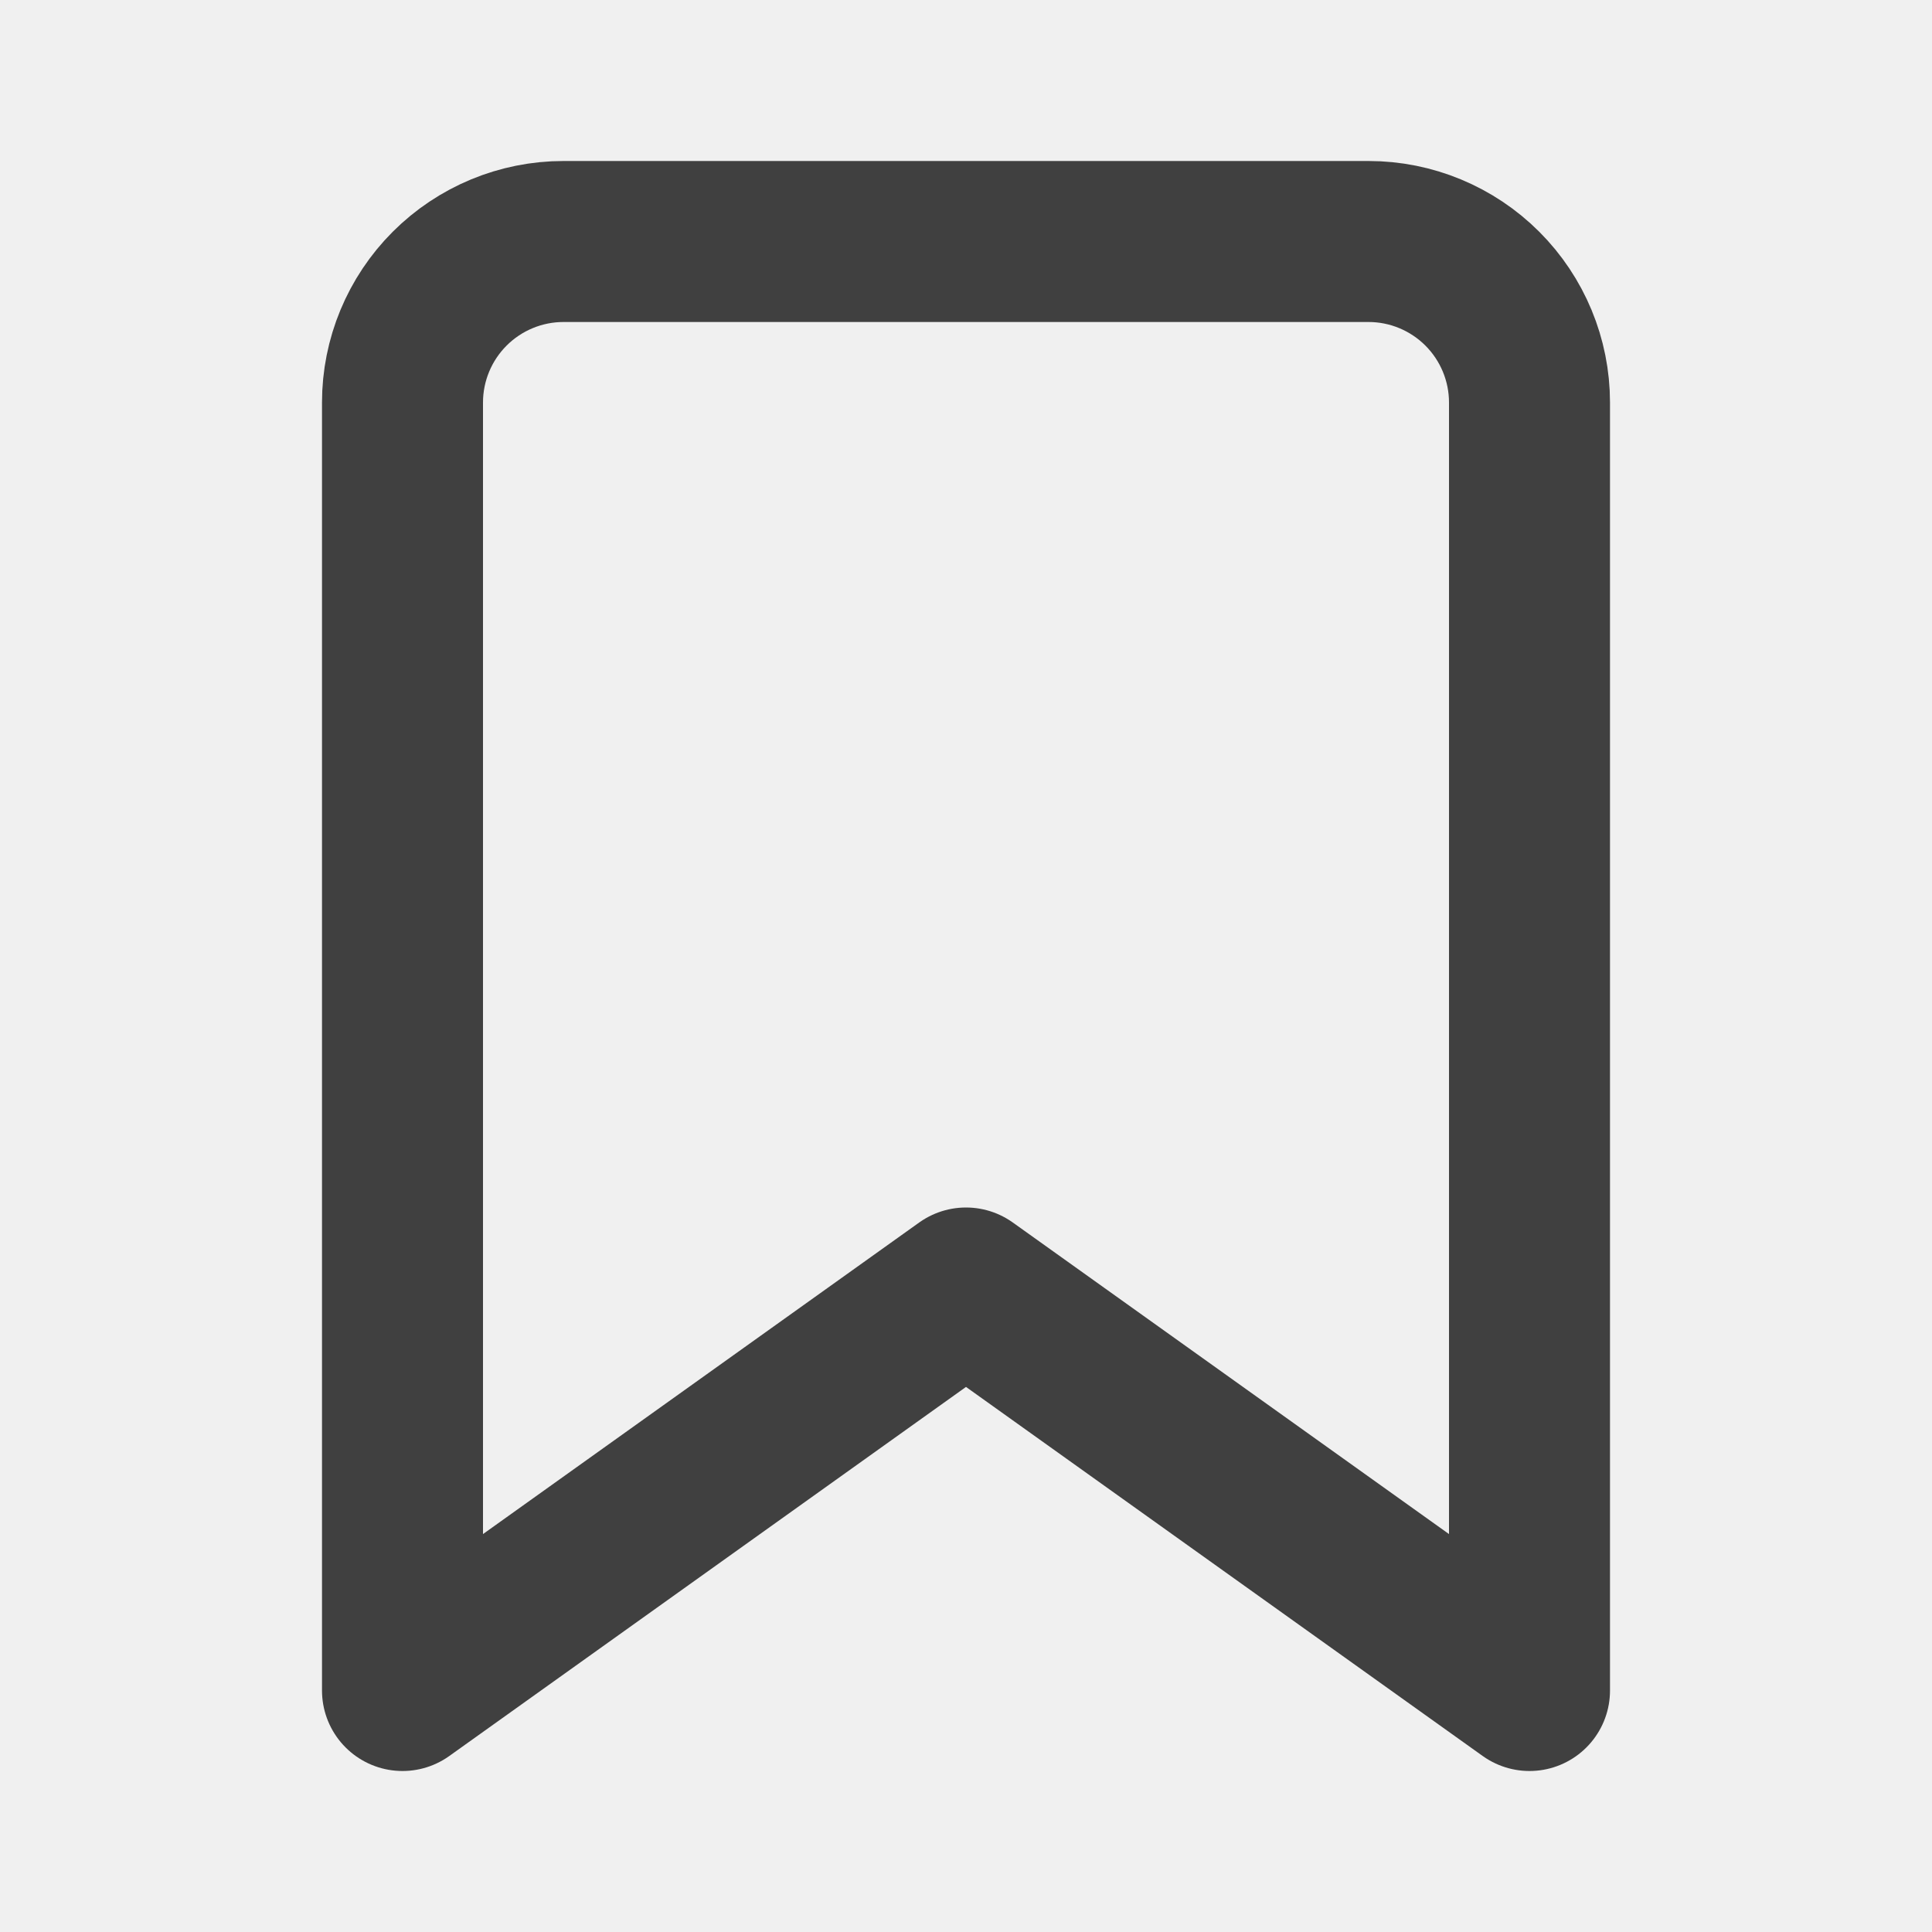
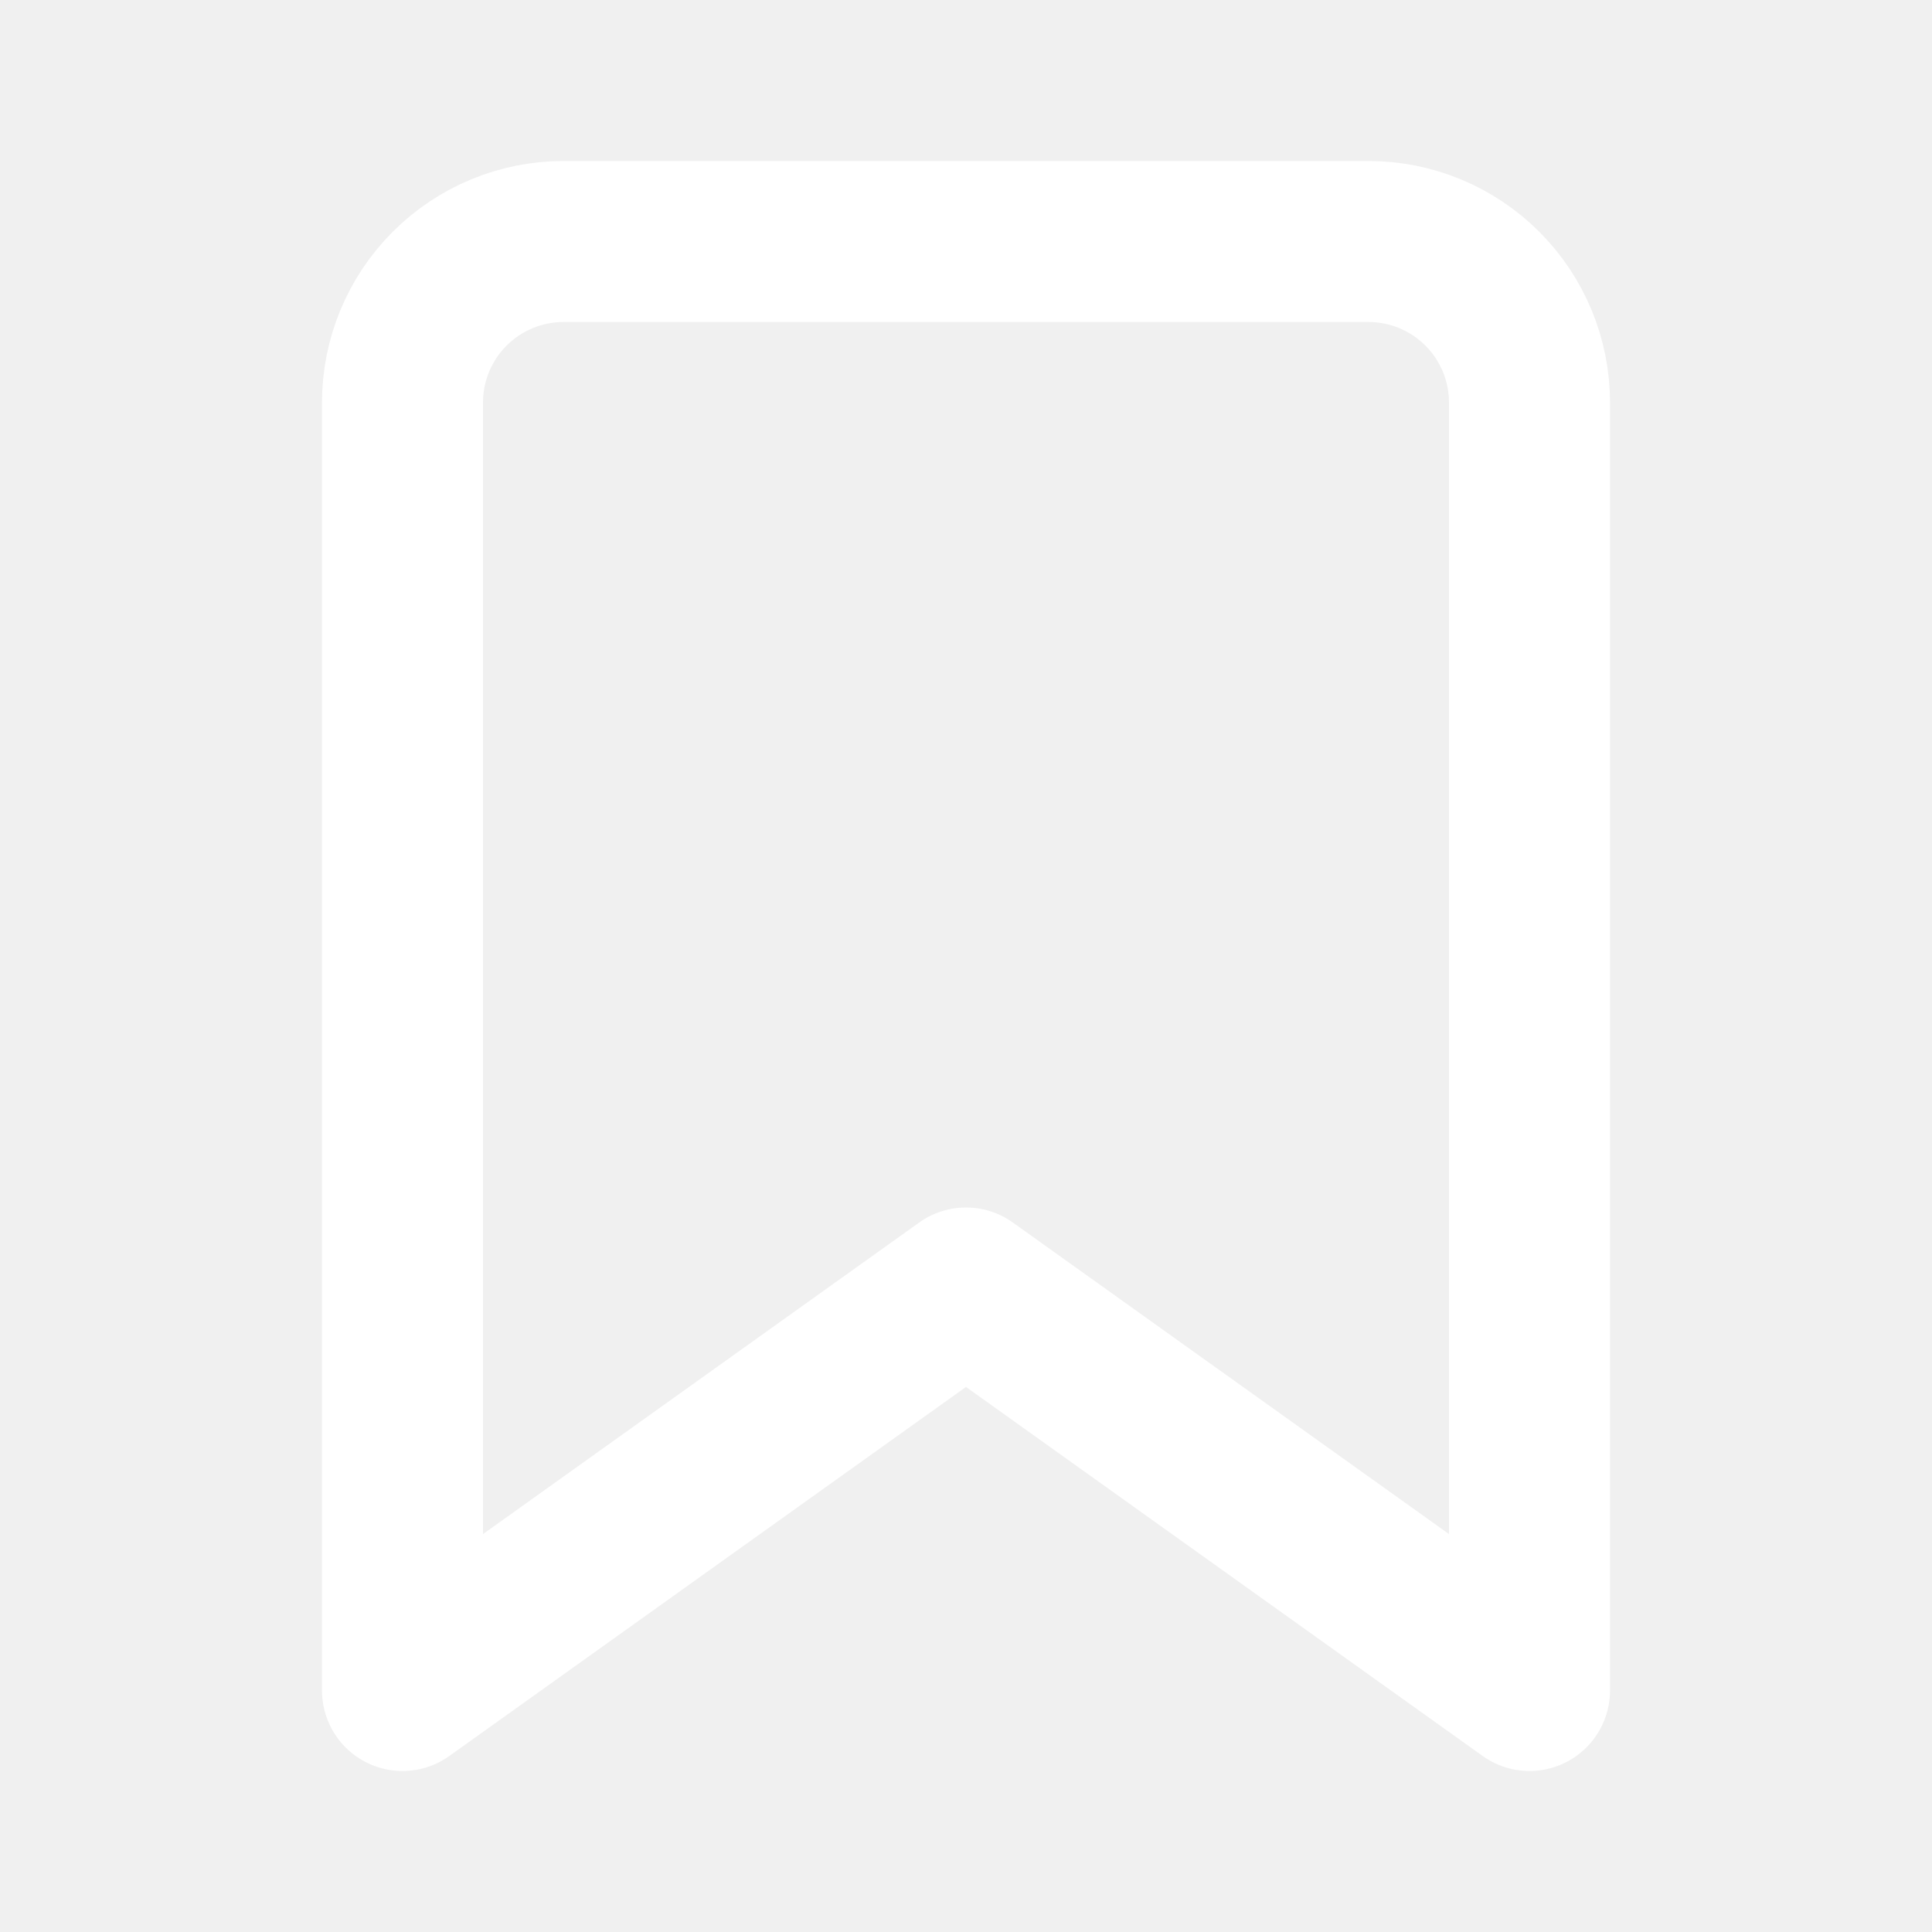
<svg xmlns="http://www.w3.org/2000/svg" width="24" height="24" viewBox="0 0 24 24" fill="none">
-   <path d="M19 21L12 16L5 21V5C5 4.47 5.211 3.961 5.586 3.586C5.961 3.211 6.47 3 7 3H17C17.53 3 18.039 3.211 18.414 3.586C18.789 3.961 19 4.47 19 5V21Z" stroke="#404040" stroke-width="2" stroke-linecap="round" stroke-linejoin="round" />
+   <path d="M19 21L12 16L5 21V5C5 4.47 5.211 3.961 5.586 3.586C5.961 3.211 6.47 3 7 3H17C17.53 3 18.039 3.211 18.414 3.586C18.789 3.961 19 4.47 19 5V21Z" stroke="#FFFFFF" stroke-width="2" stroke-linecap="round" stroke-linejoin="round" />
</svg>
